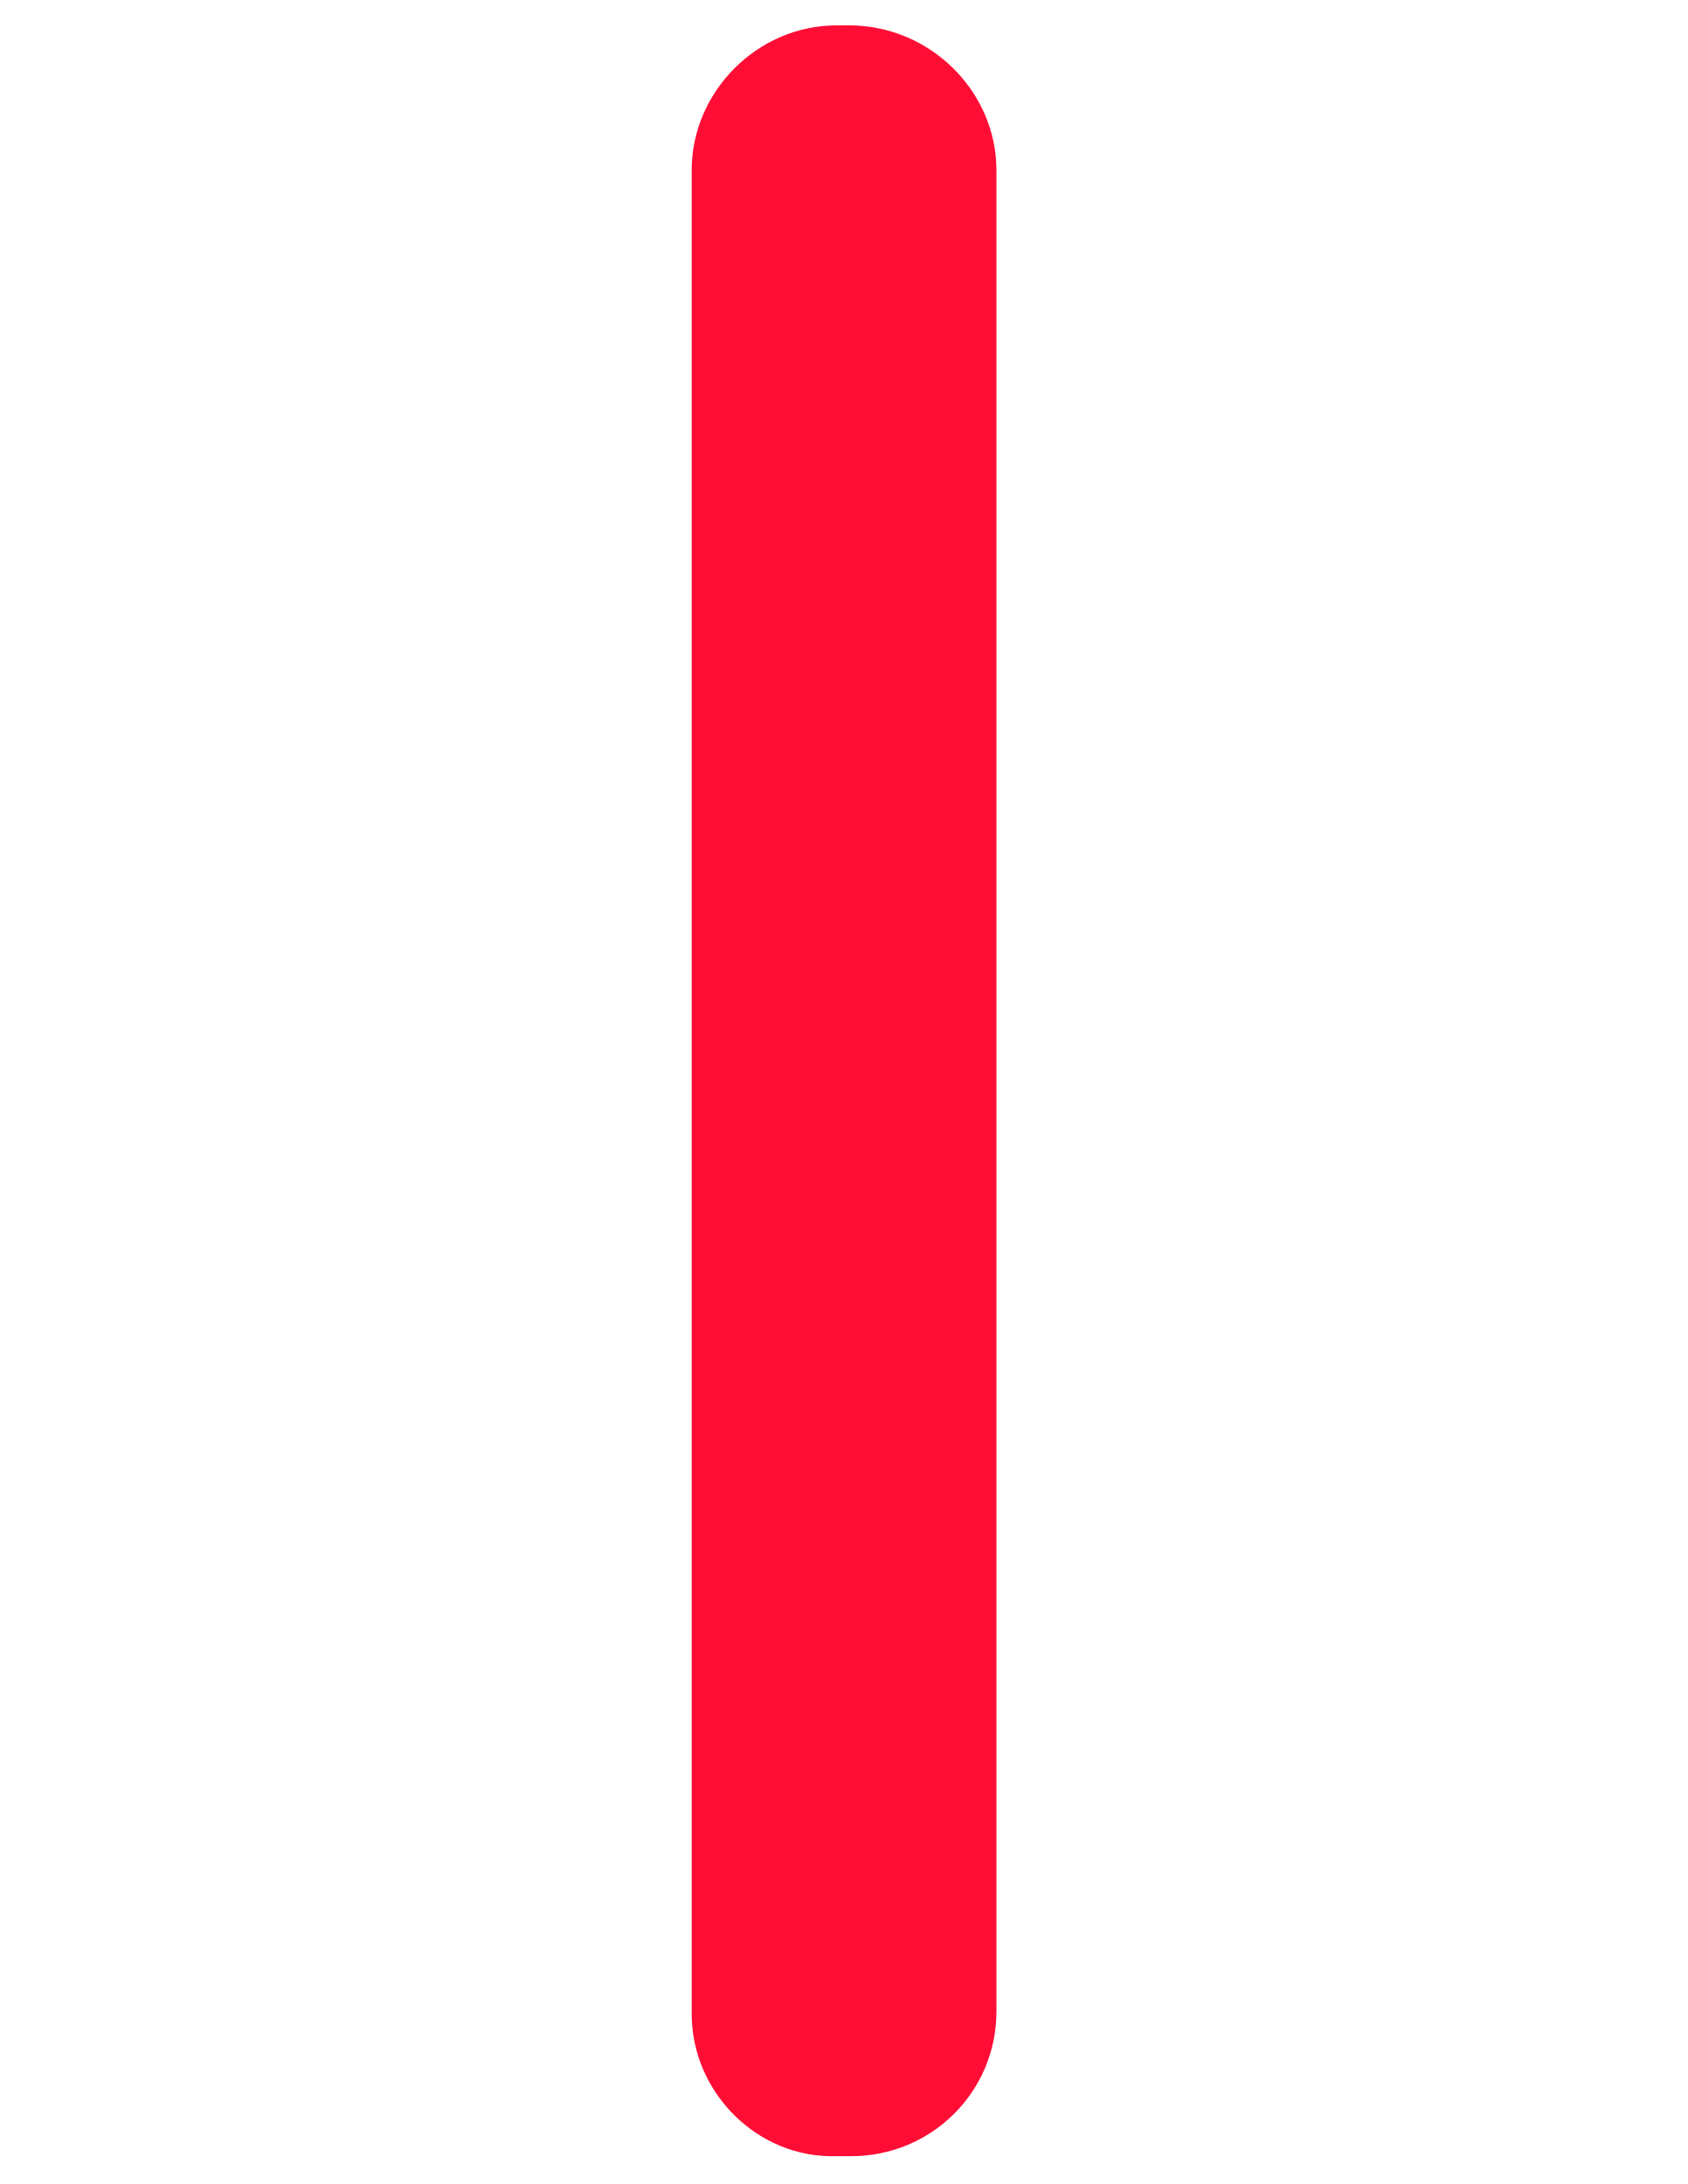
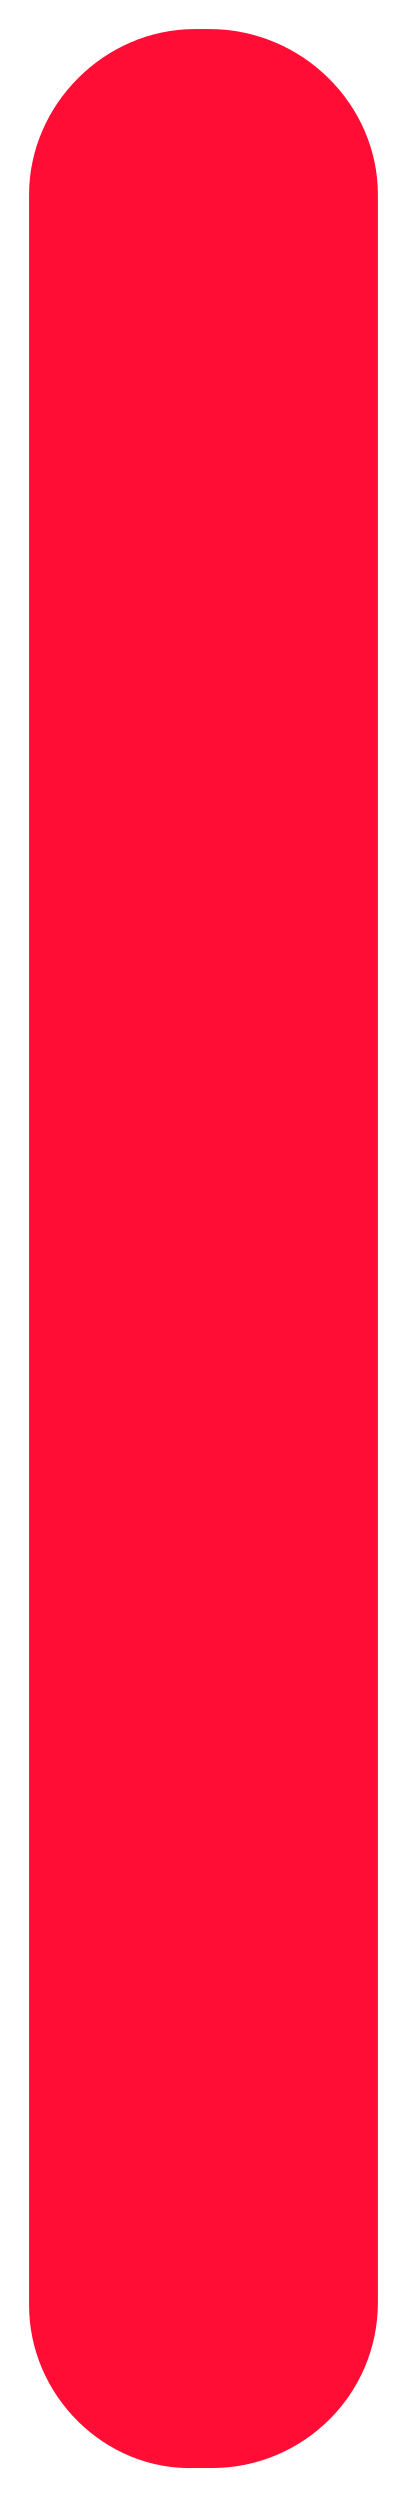
- <svg xmlns="http://www.w3.org/2000/svg" version="1.1" id="Layer_1" x="0px" y="0px" viewBox="0 0 612 792" enable-background="new 0 0 612 792" xml:space="preserve">
-   <path fill="#FF0D35" d="M361.3,61.7v667.7c0,29.5-23.9,52.5-52.5,52.5h-5.5c-28.5,0.9-52.5-23-52.5-51.6V61.7  c0-28.5,23.9-52.5,52.5-52.5h4.6C337.3,9.2,361.3,33.2,361.3,61.7z" />
+ <svg xmlns="http://www.w3.org/2000/svg" viewBox="0 0 14 86" enable-background="new 0 0 14 86">
+   <style type="text/css">.st0{fill:#FF0D35;}</style>
+   <path class="st0" d="M13 6.7v72.5c0 3.2-2.6 5.7-5.7 5.7h-.6c-3.1.1-5.7-2.5-5.7-5.6v-72.6c0-3.1 2.6-5.7 5.7-5.7h.5c3.2 0 5.8 2.6 5.8 5.7z" />
</svg>
